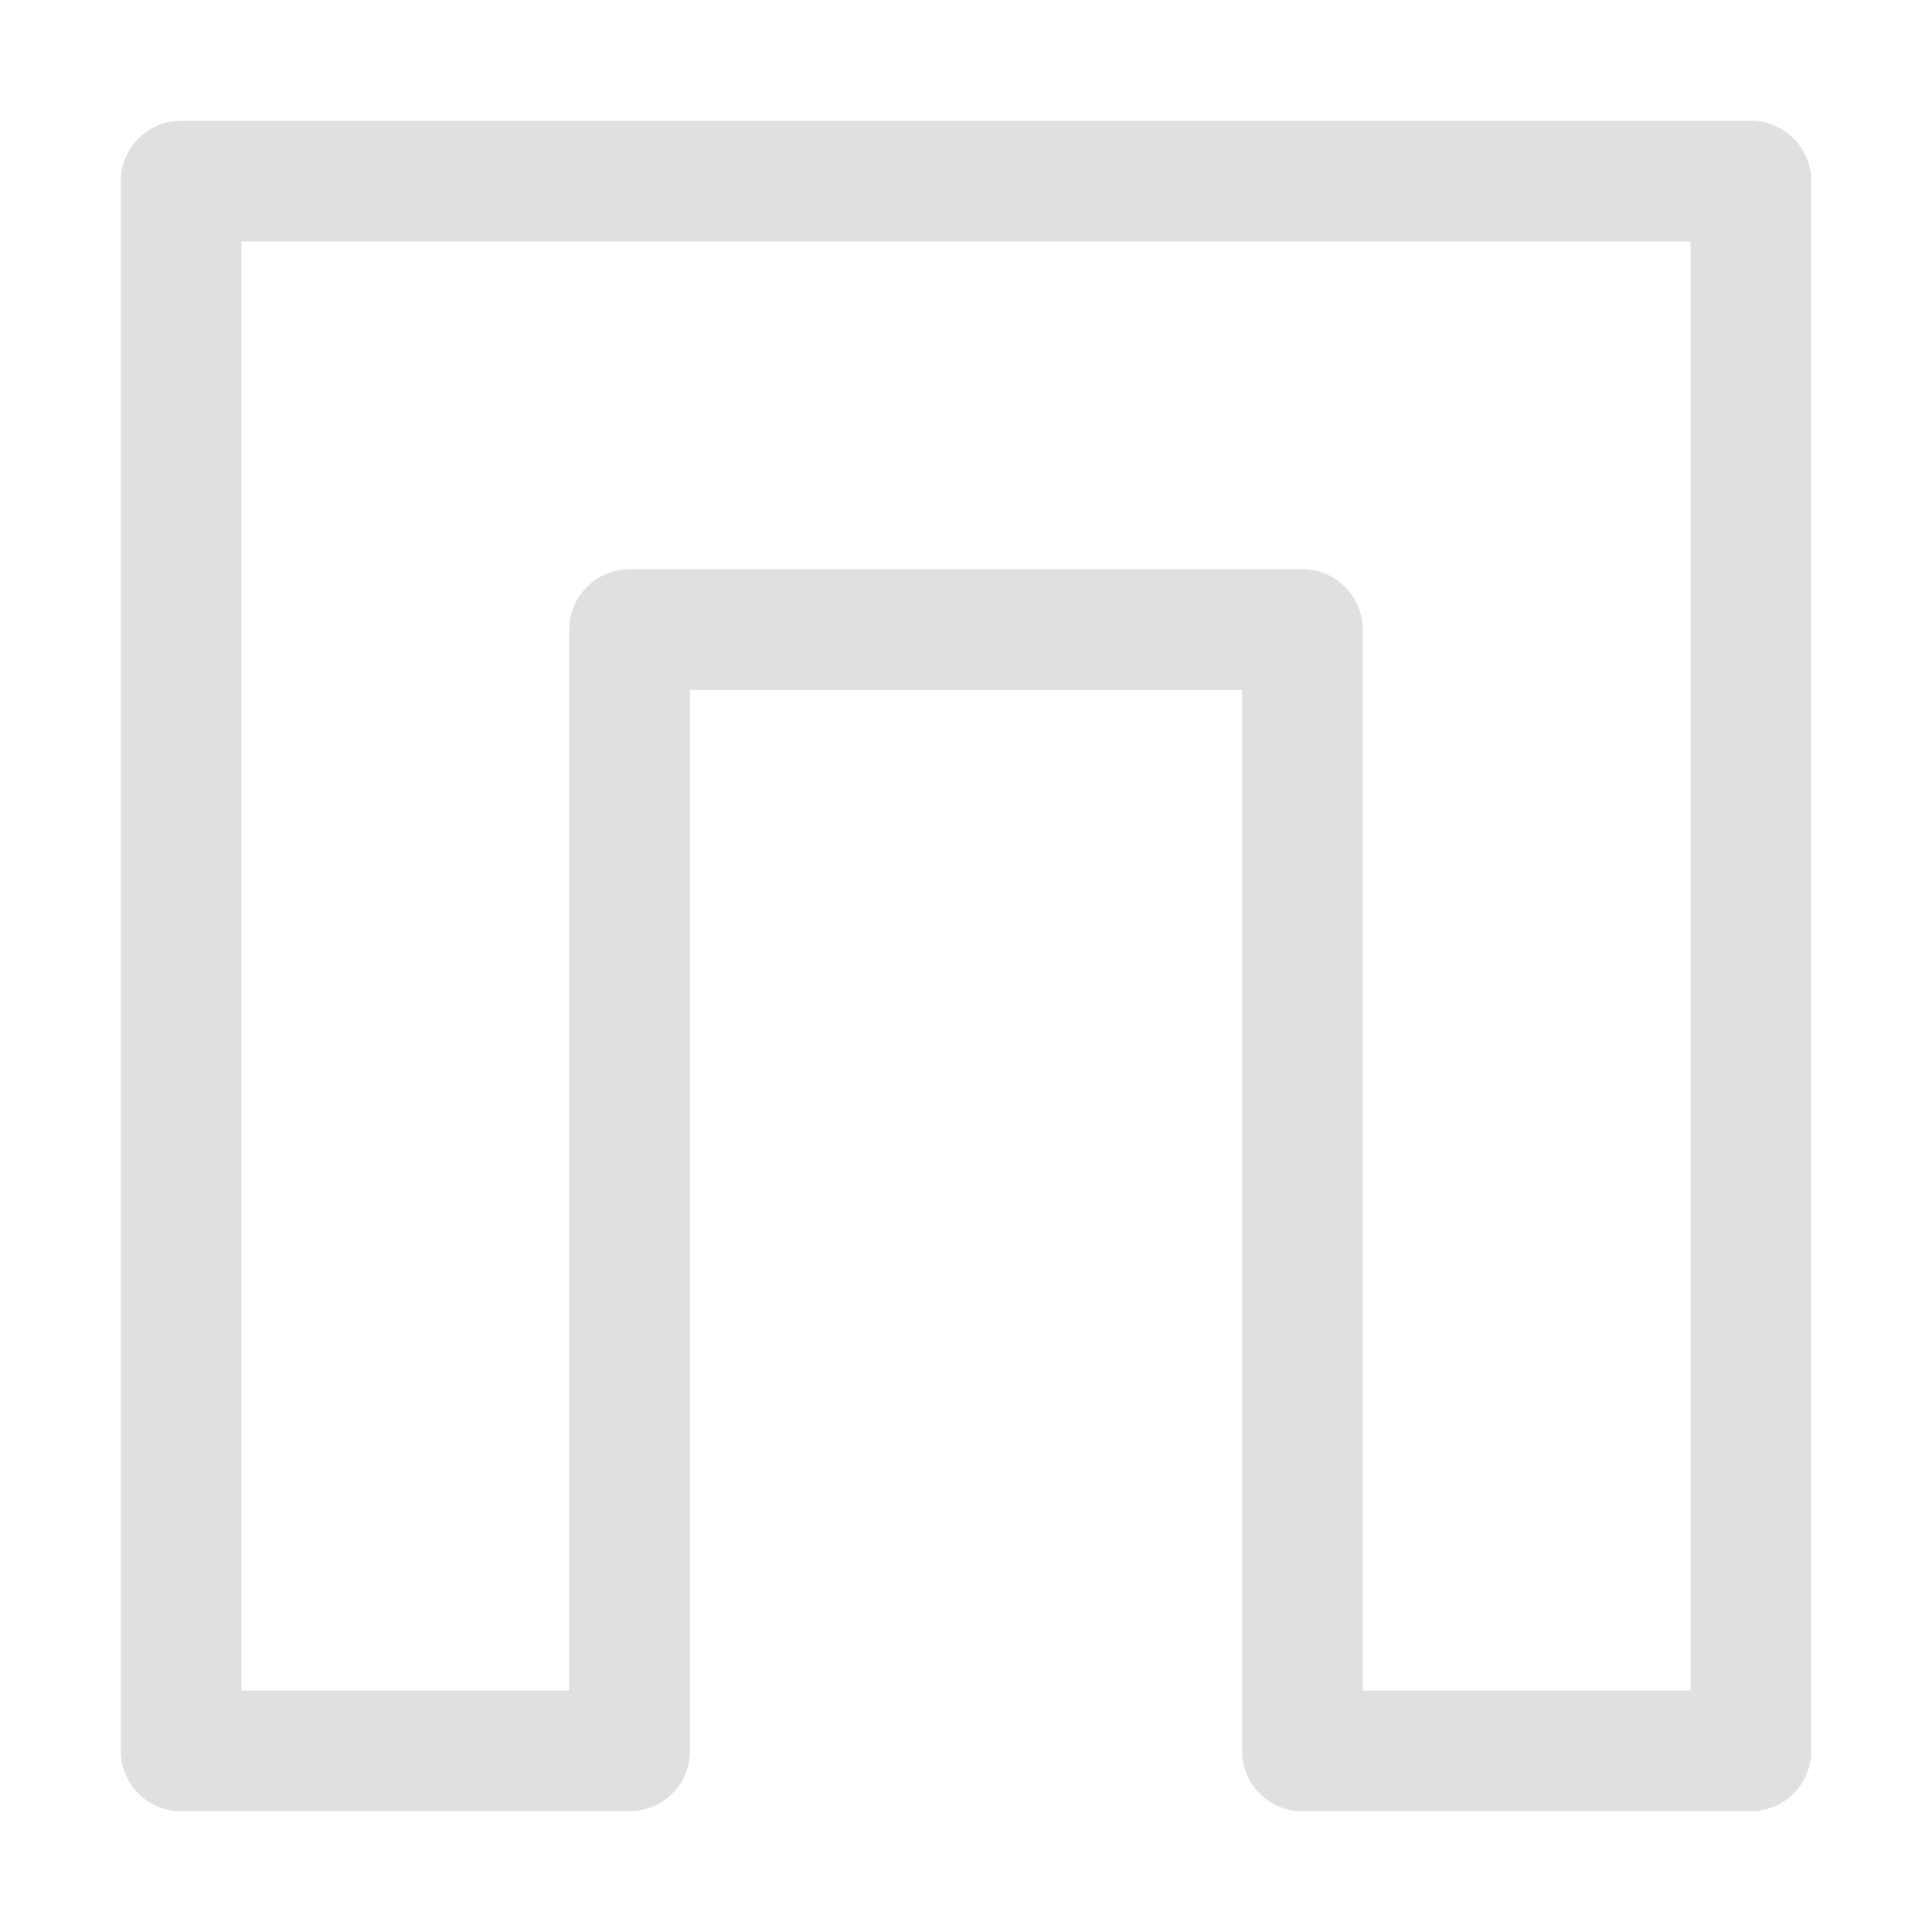
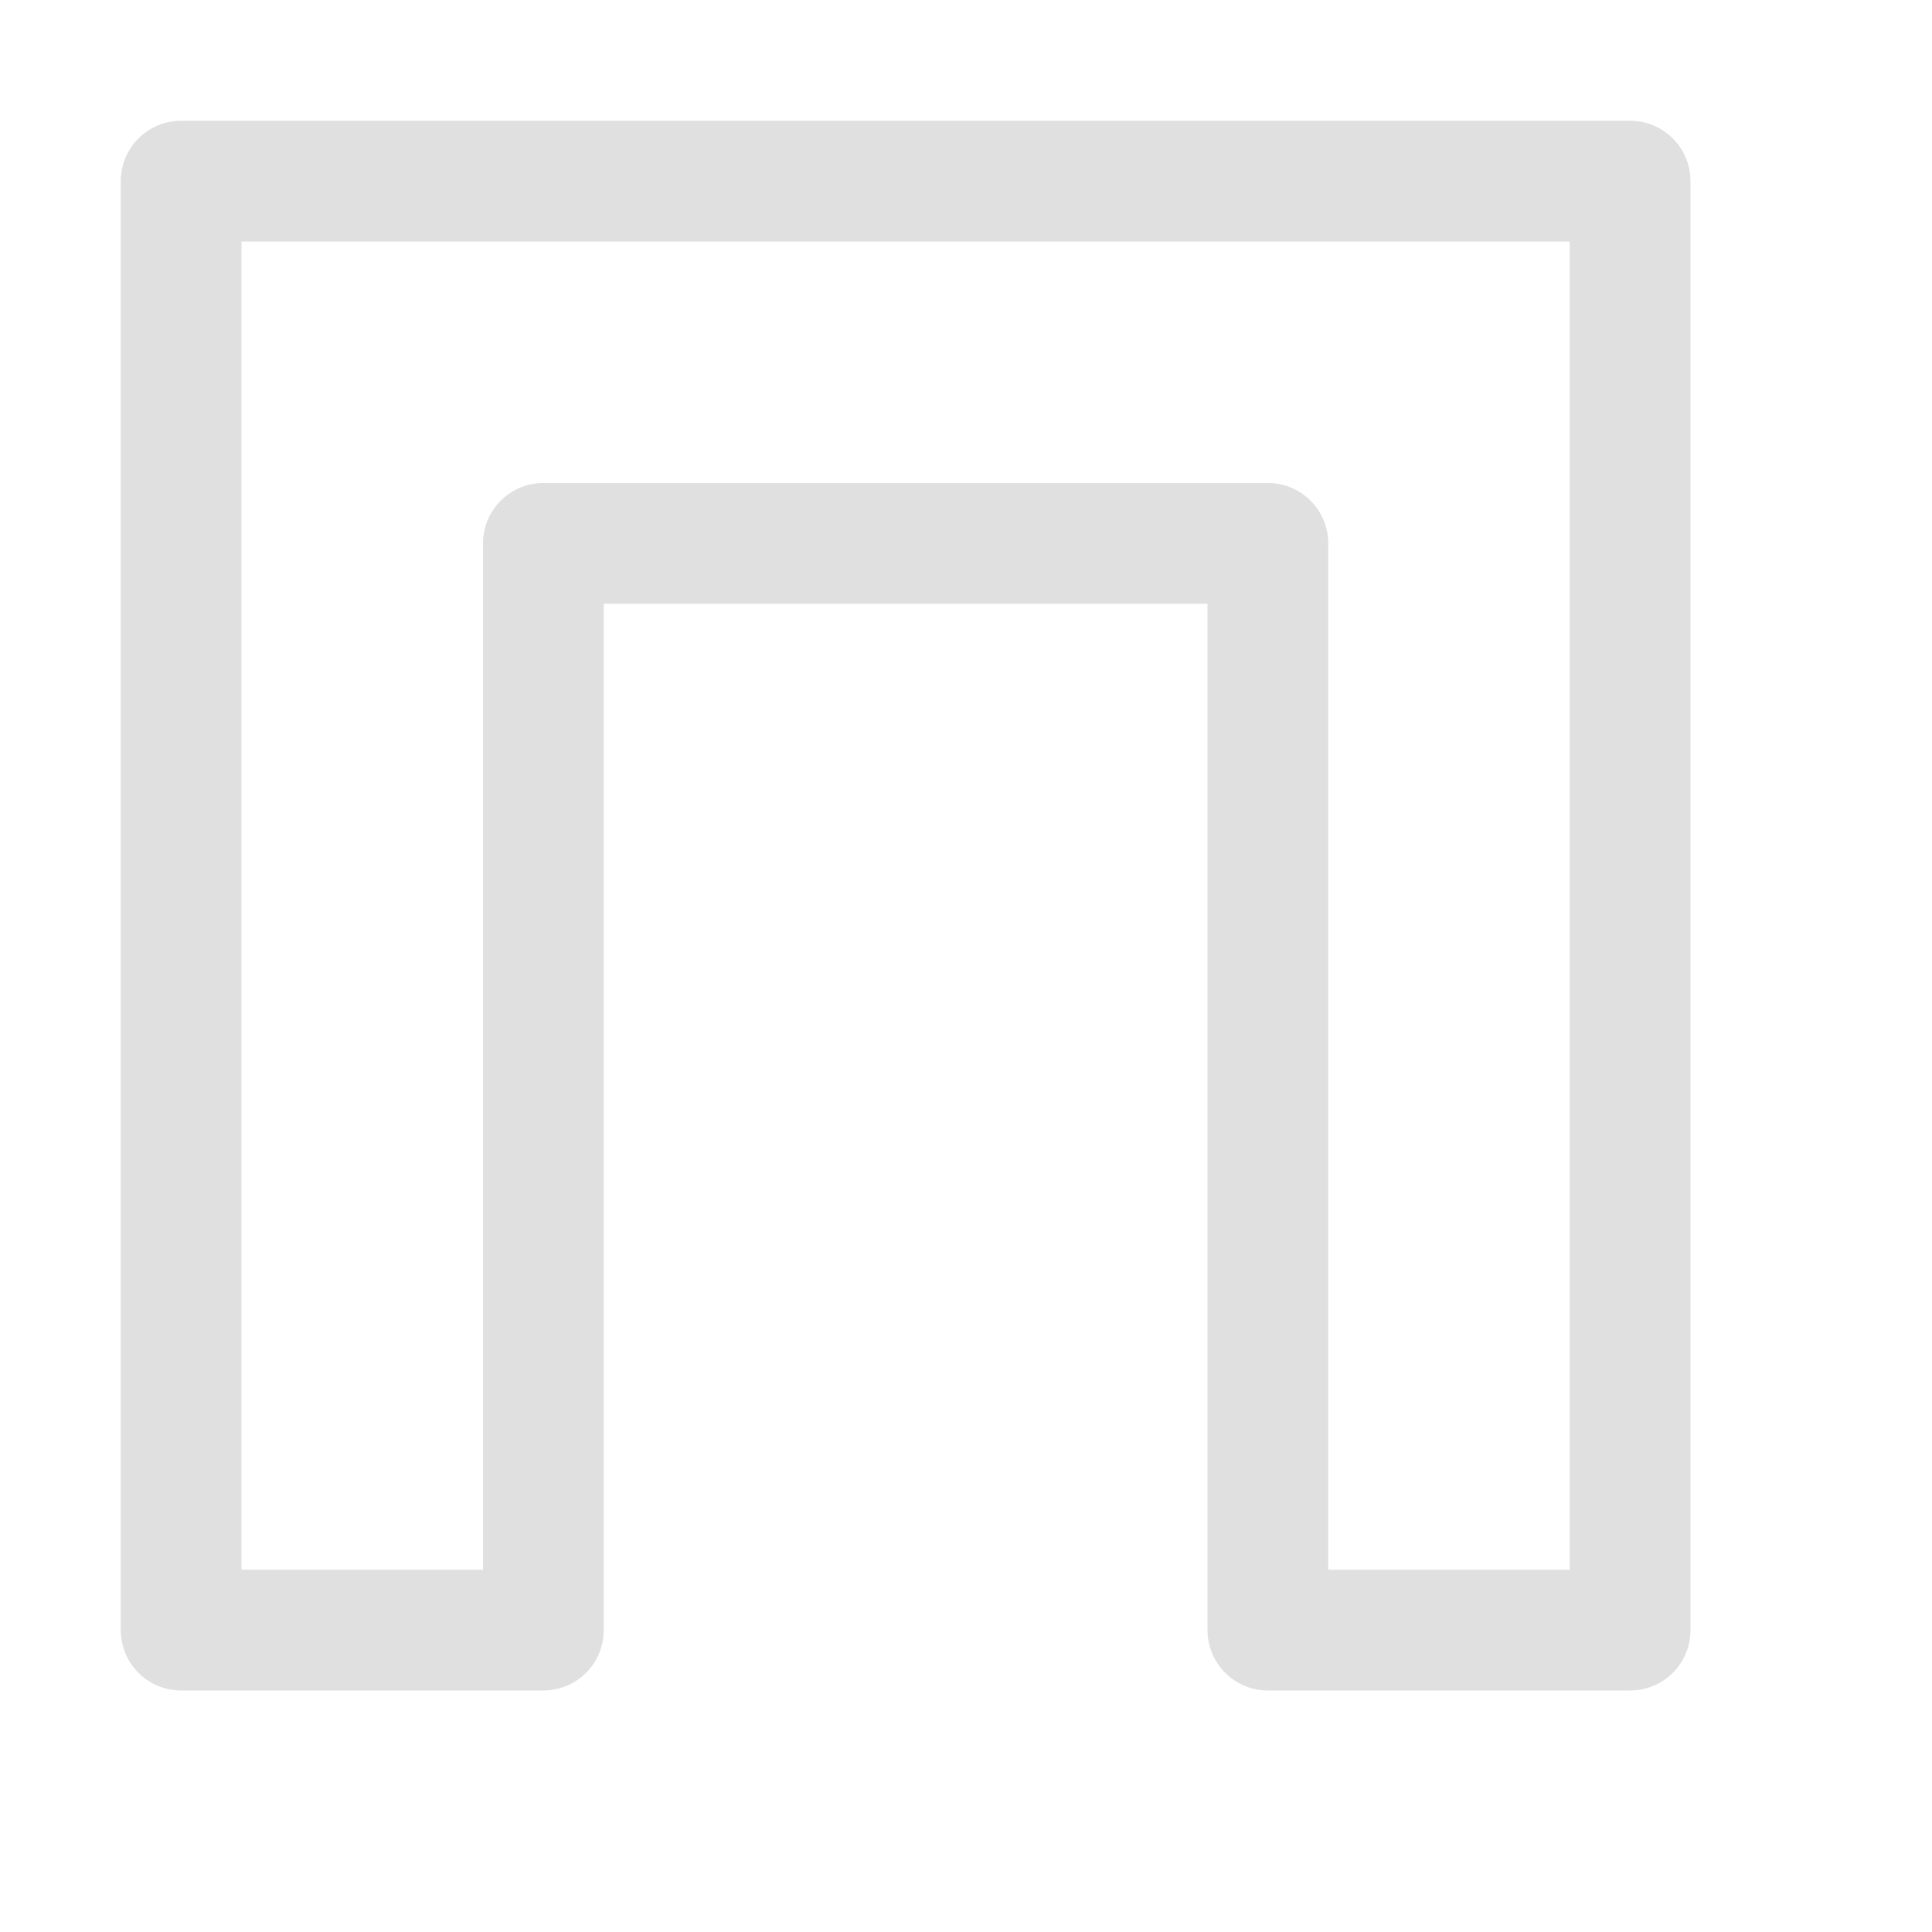
<svg xmlns="http://www.w3.org/2000/svg" width="16" height="16" viewBox="0 0 16 16">
-   <path fill="none" stroke="#e0e0e0" stroke-width="1" stroke-linecap="round" stroke-linejoin="round" d="M1.5 14.5L1.5 1.5L14.5 1.5L14.5 14.5L10.786 14.5L10.786 5.214L5.214 5.214L5.214 14.5Z" />
+   <path fill="none" stroke="#e0e0e0" stroke-width="1" stroke-linecap="round" stroke-linejoin="round" d="M1.5 13.5L1.5 1.5L13.5 1.5L13.5 13.5L10.5 13.5L10.5 4.5L4.5 4.5L4.5 13.5Z" />
</svg>
